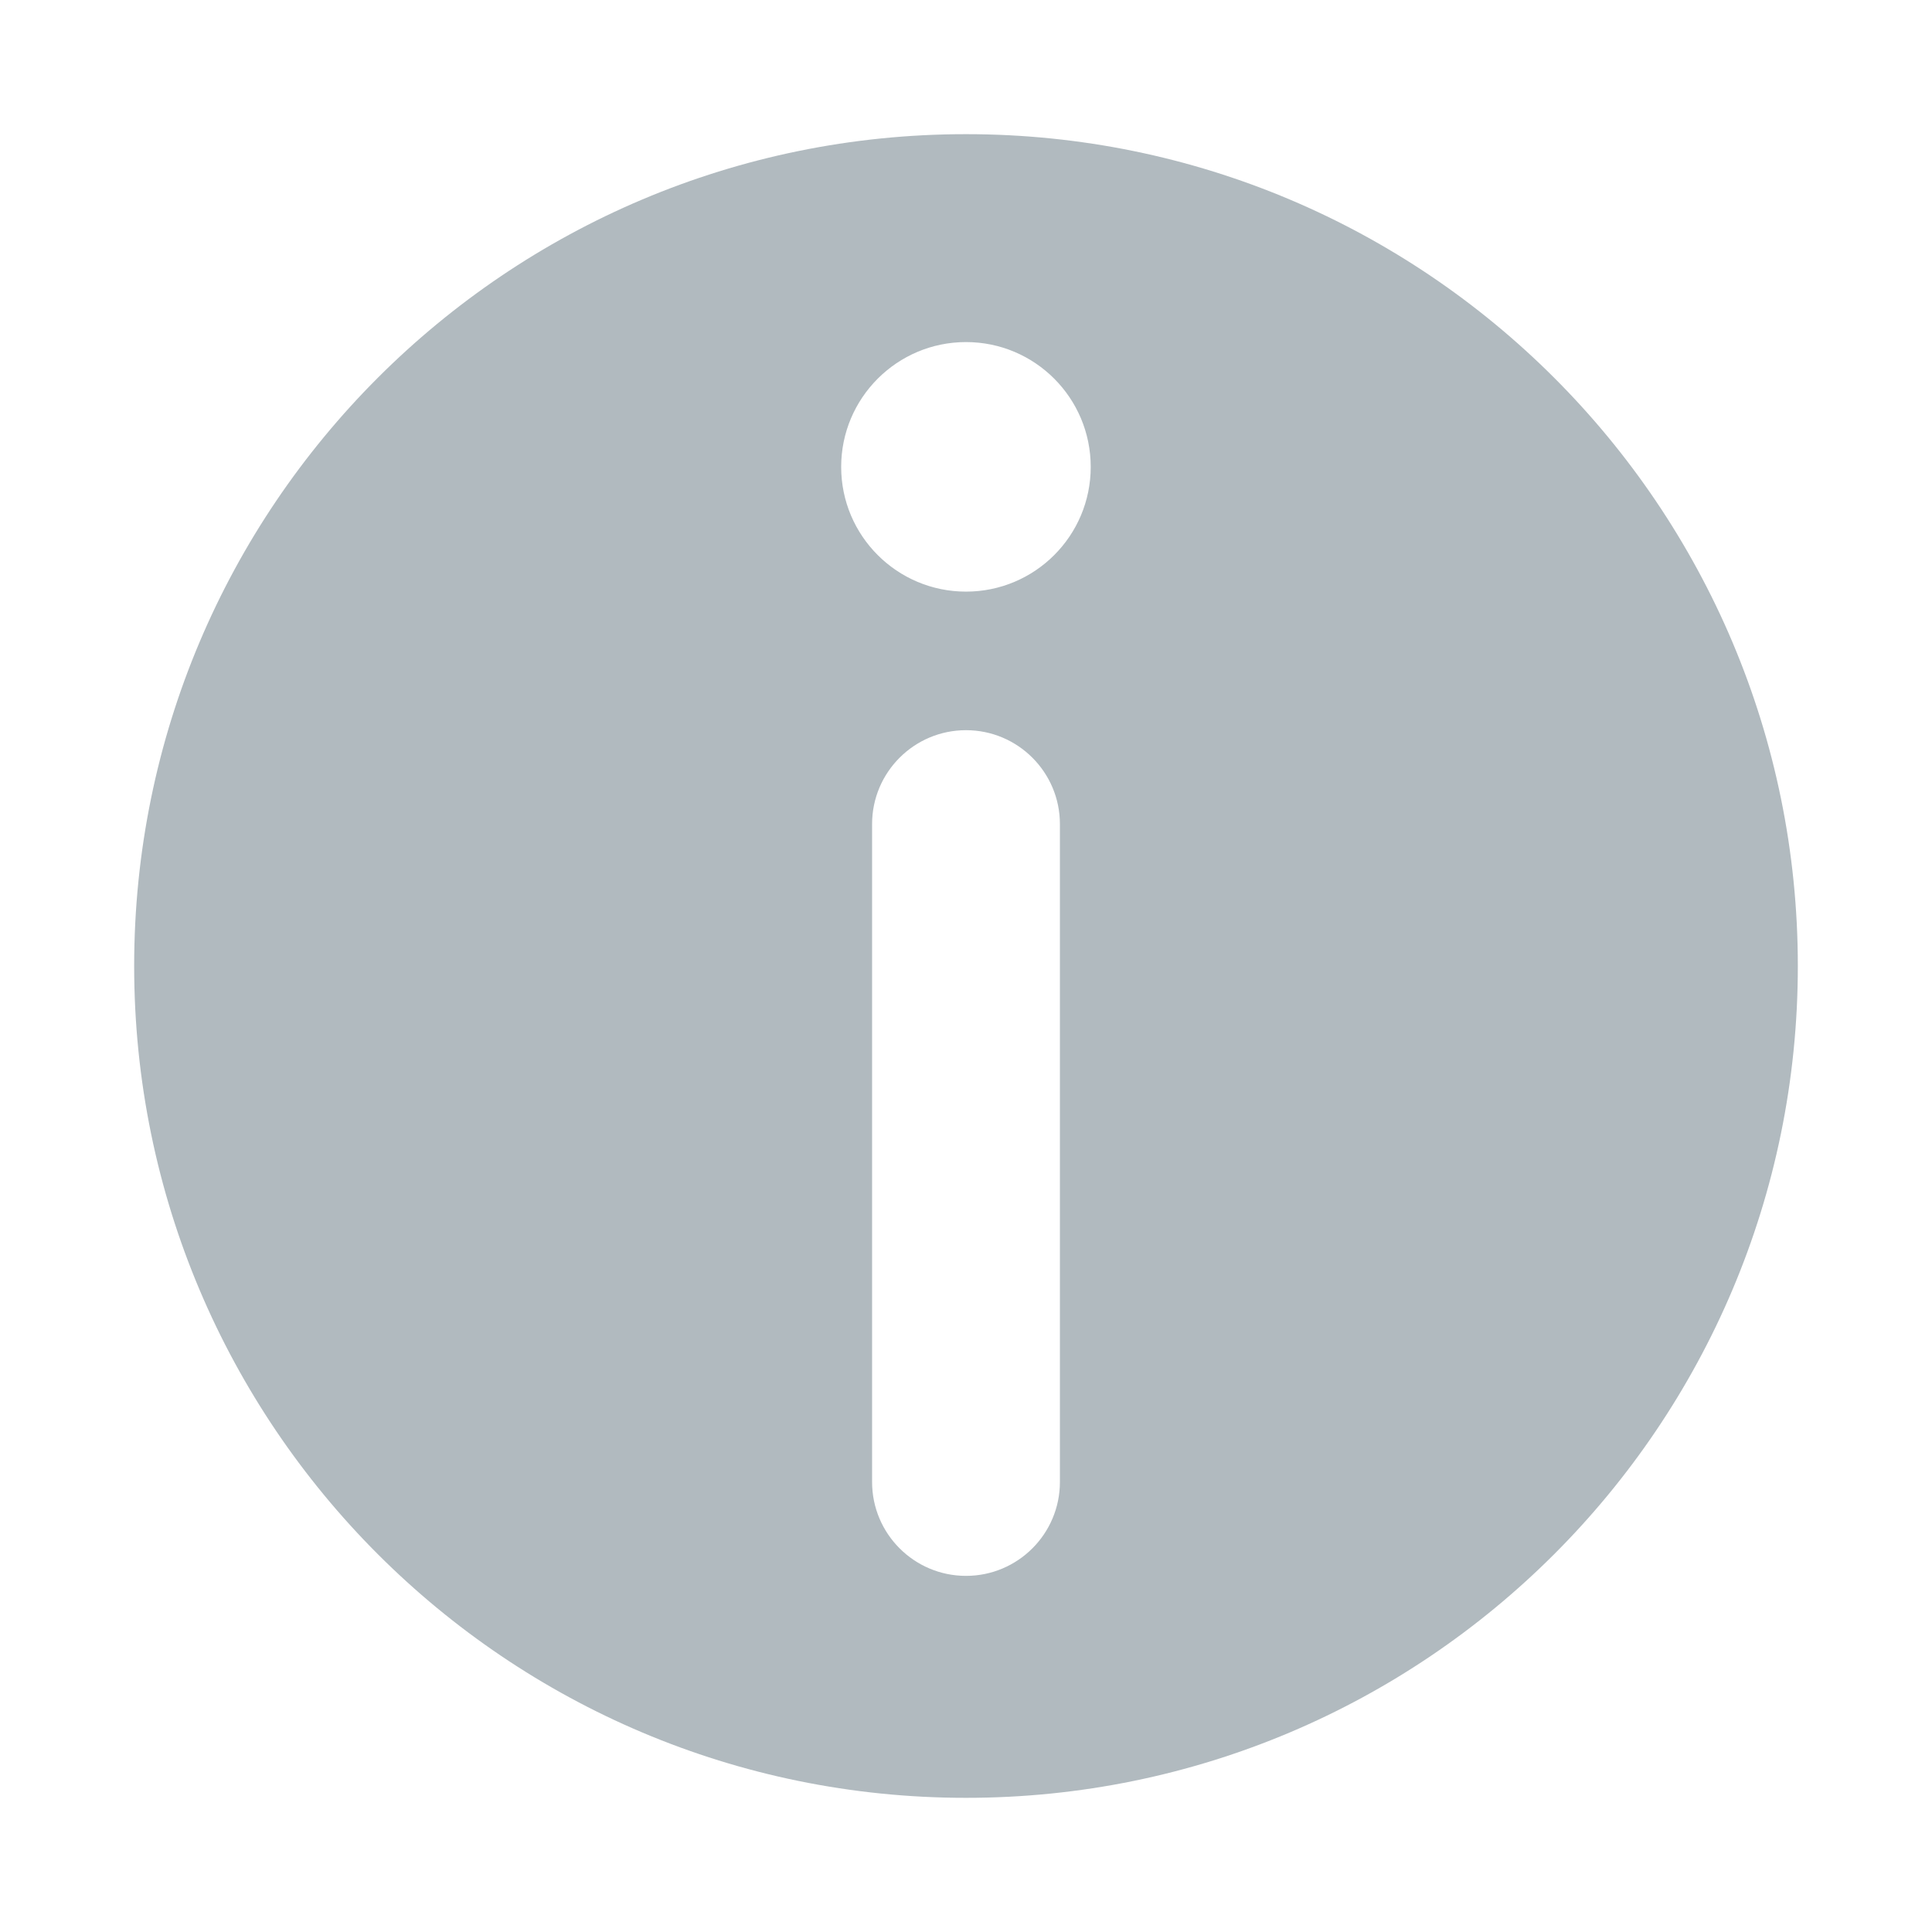
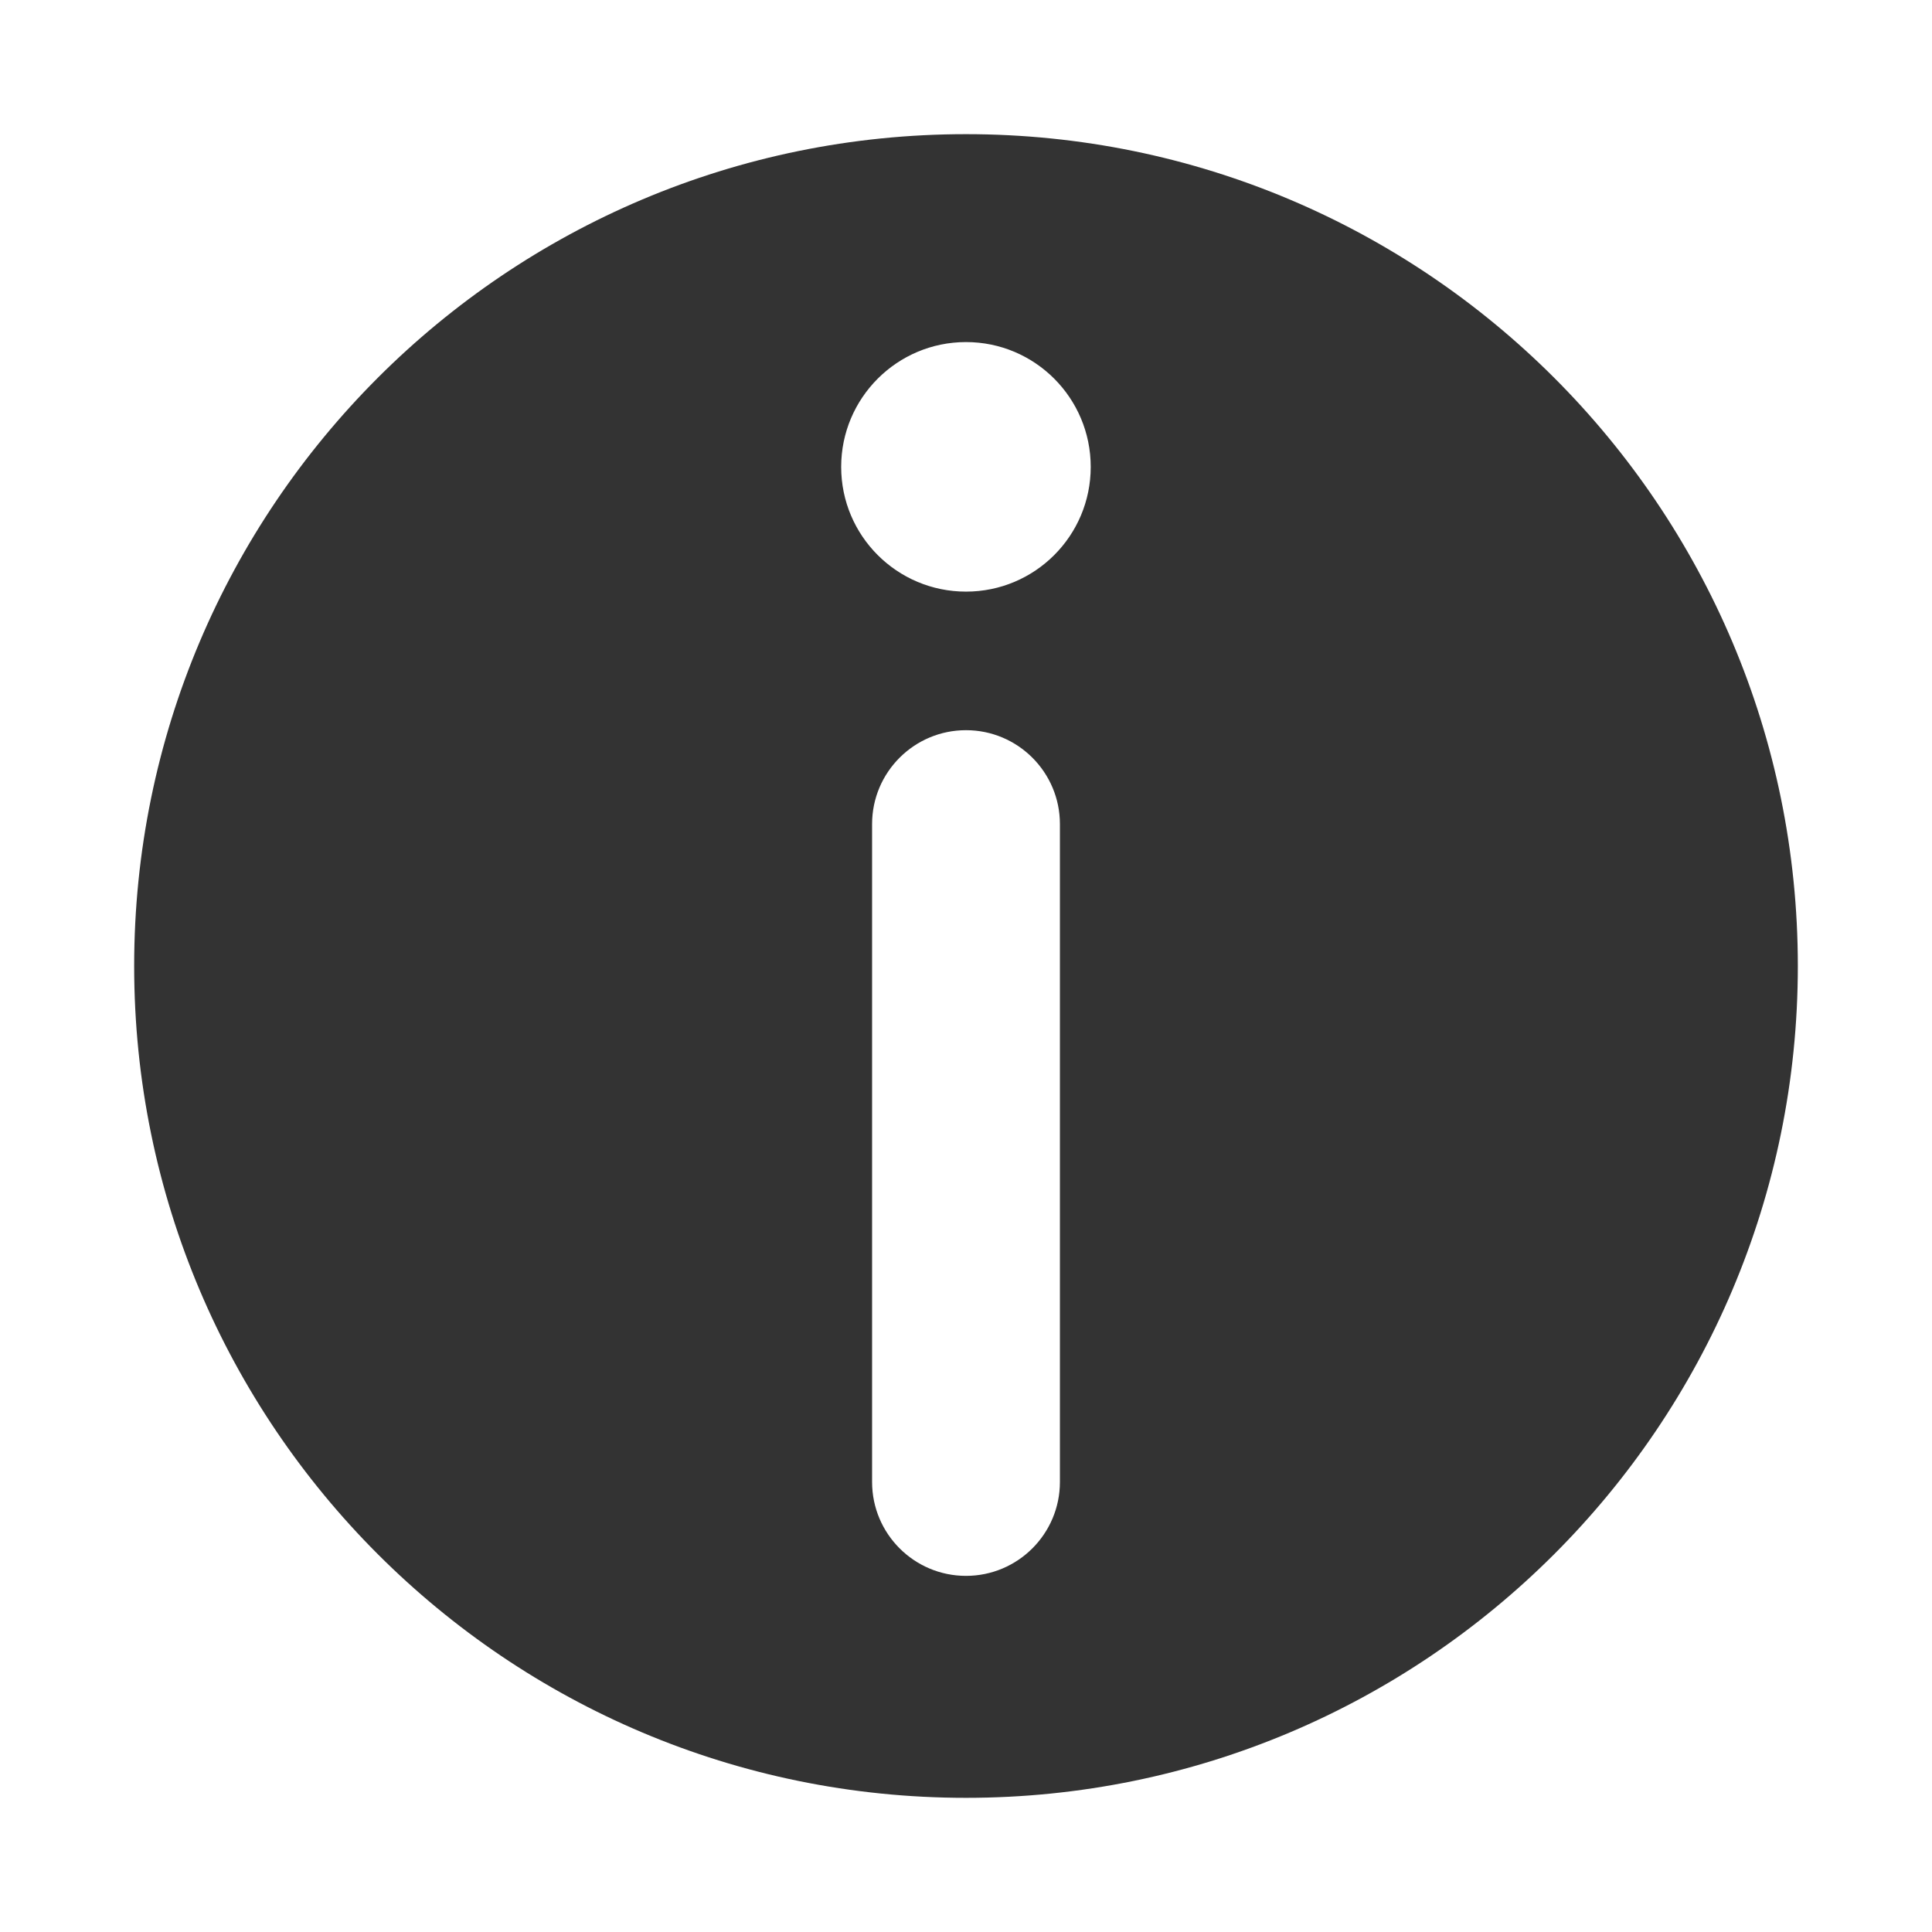
<svg xmlns="http://www.w3.org/2000/svg" version="1.1" id="Layer_1" x="0px" y="0px" viewBox="0 0 18 18" enable-background="new 0 0 18 18" xml:space="preserve">
-   <path fill="#b1babf" d="M9,1.25c-4.28,0-7.75,3.469-7.75,7.75C1.25,13.28,4.72,16.75,9,16.75c4.28,0,7.75-3.47,7.75-7.75  C16.75,4.719,13.28,1.25,9,1.25z M9.875,13.807c0,0.483-0.392,0.875-0.875,0.875s-0.875-0.392-0.875-0.875V7.678  c0-0.483,0.392-0.875,0.875-0.875s0.875,0.392,0.875,0.875V13.807z M9,5.512c-0.642,0-1.163-0.52-1.163-1.162  S8.358,3.187,9,3.187c0.642,0,1.162,0.521,1.162,1.163S9.642,5.512,9,5.512z" />
+   <path fill="#333" d="M9,1.25c-4.28,0-7.75,3.469-7.75,7.75C1.25,13.28,4.72,16.75,9,16.75c4.28,0,7.75-3.47,7.75-7.75  C16.75,4.719,13.28,1.25,9,1.25z M9.875,13.807c0,0.483-0.392,0.875-0.875,0.875s-0.875-0.392-0.875-0.875V7.678  c0-0.483,0.392-0.875,0.875-0.875s0.875,0.392,0.875,0.875V13.807z M9,5.512c-0.642,0-1.163-0.52-1.163-1.162  S8.358,3.187,9,3.187c0.642,0,1.162,0.521,1.162,1.163S9.642,5.512,9,5.512z" />
</svg>
